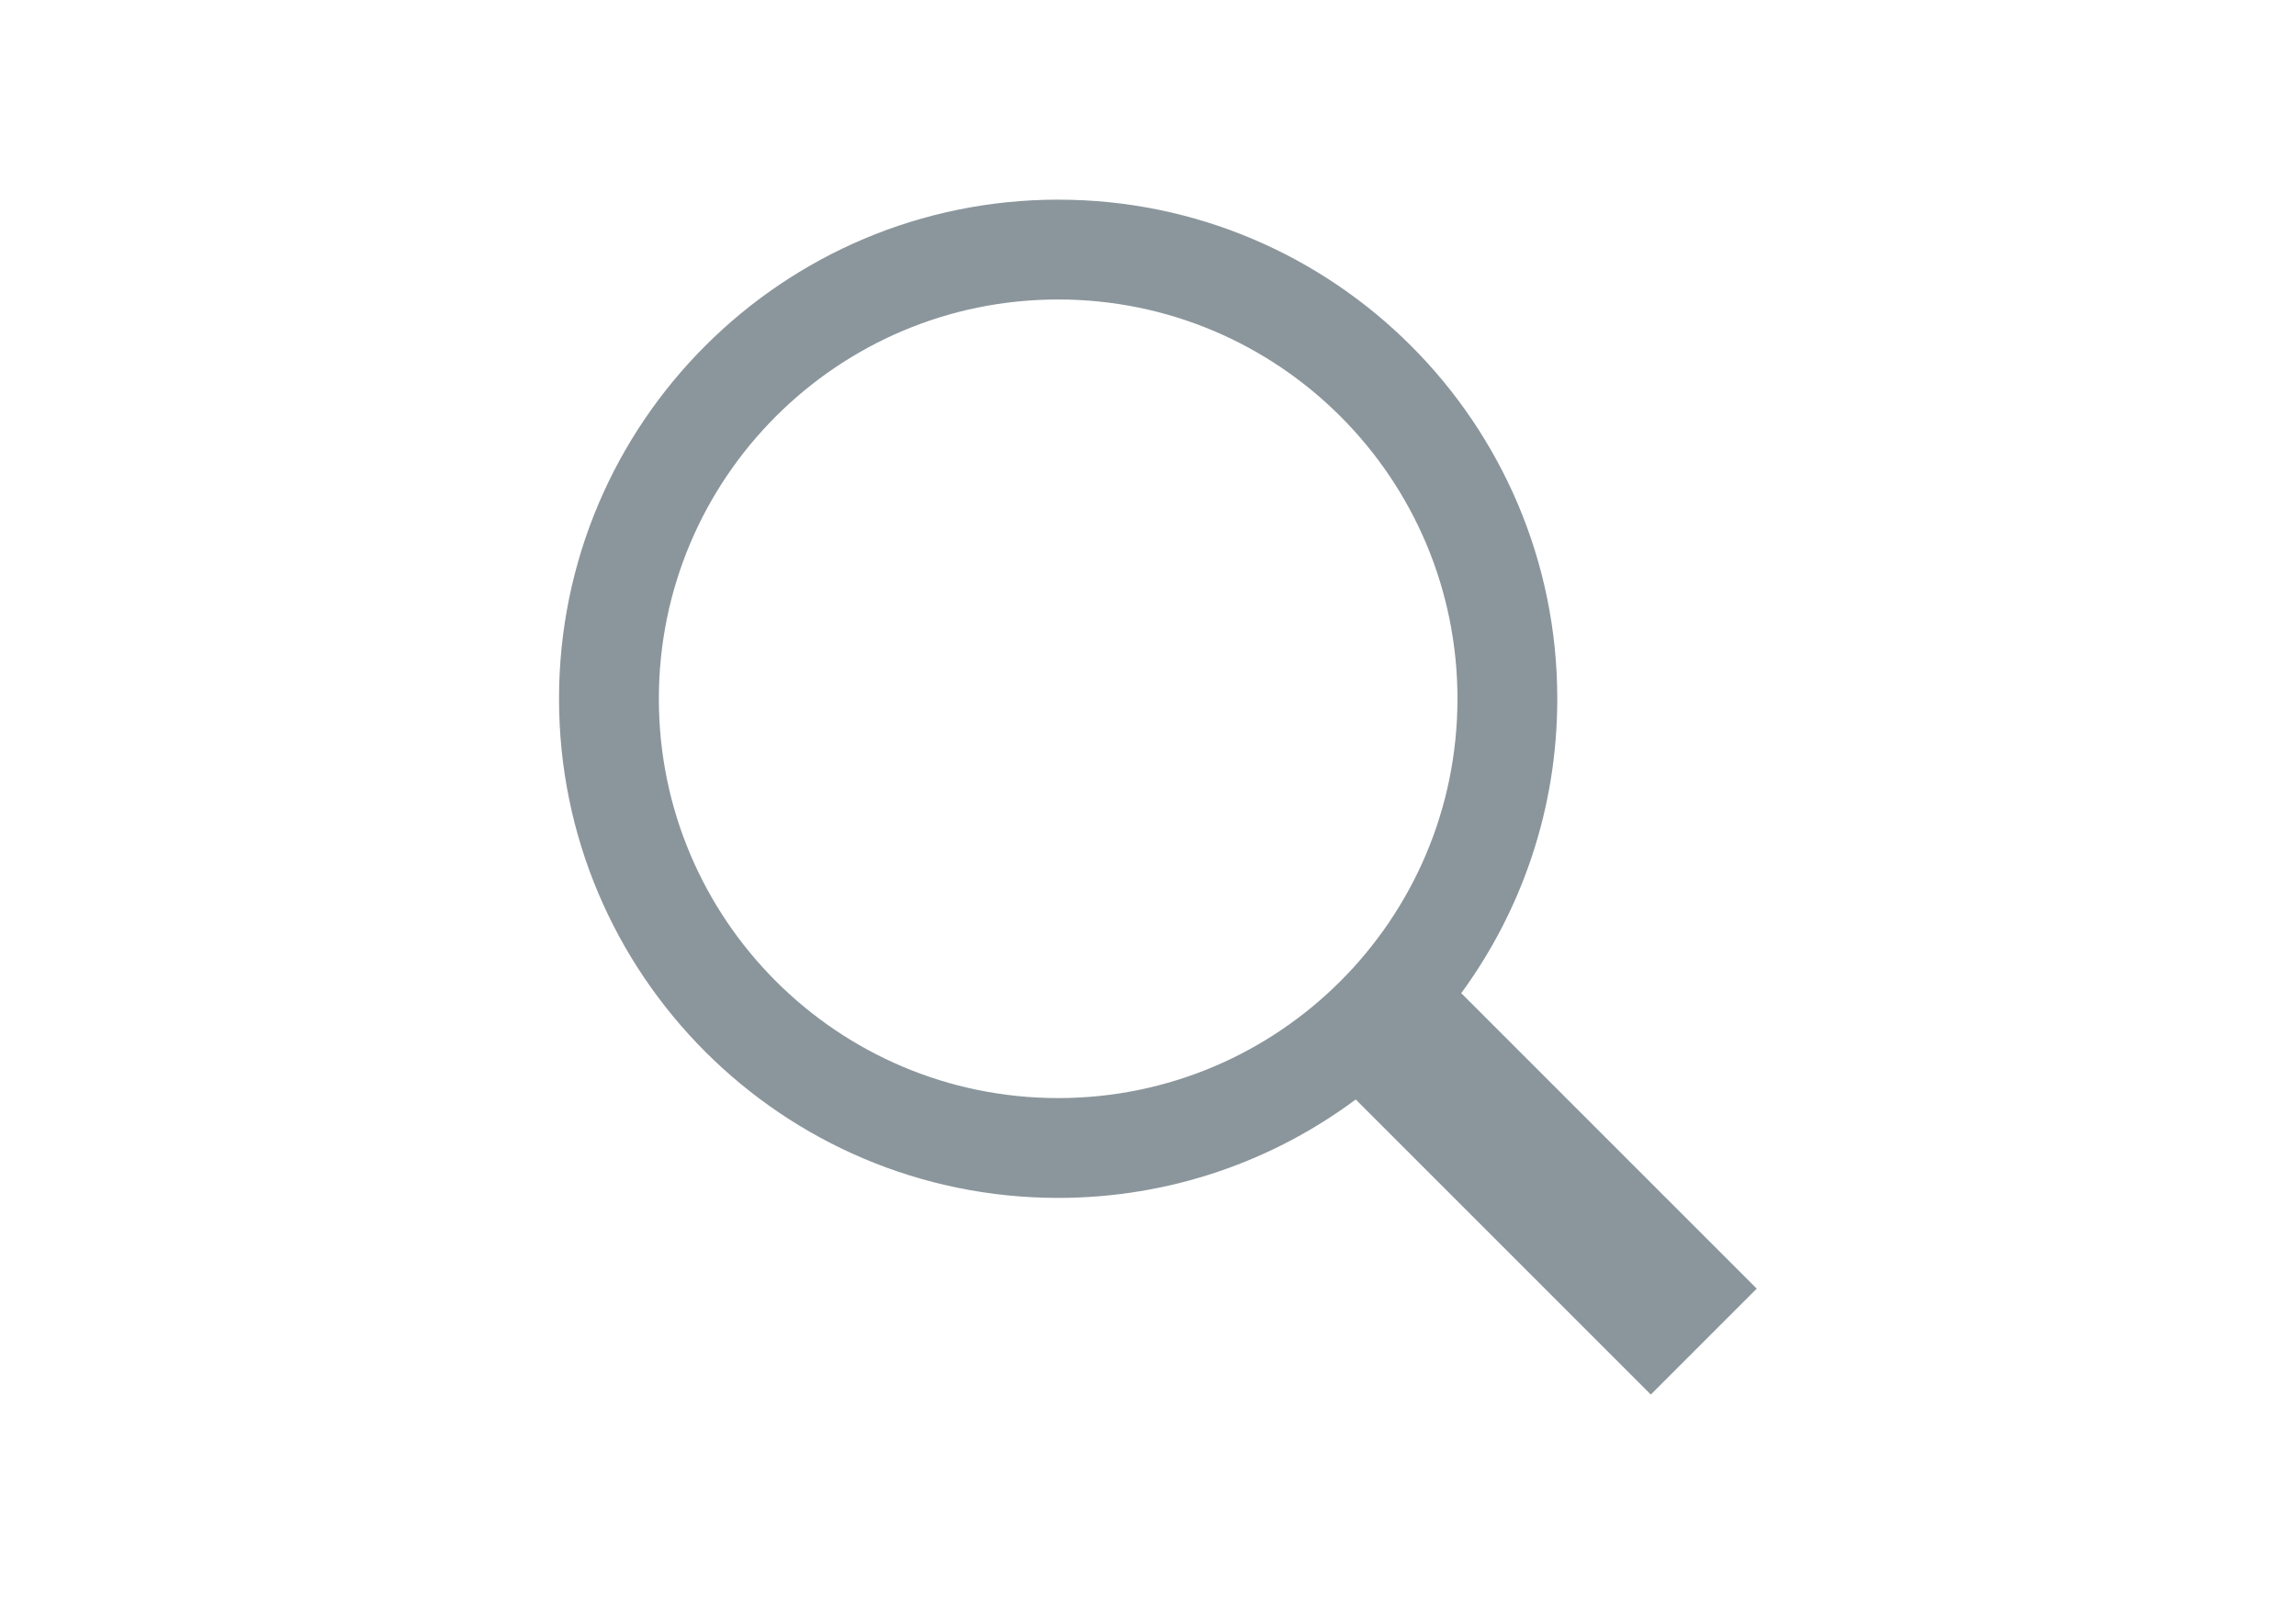
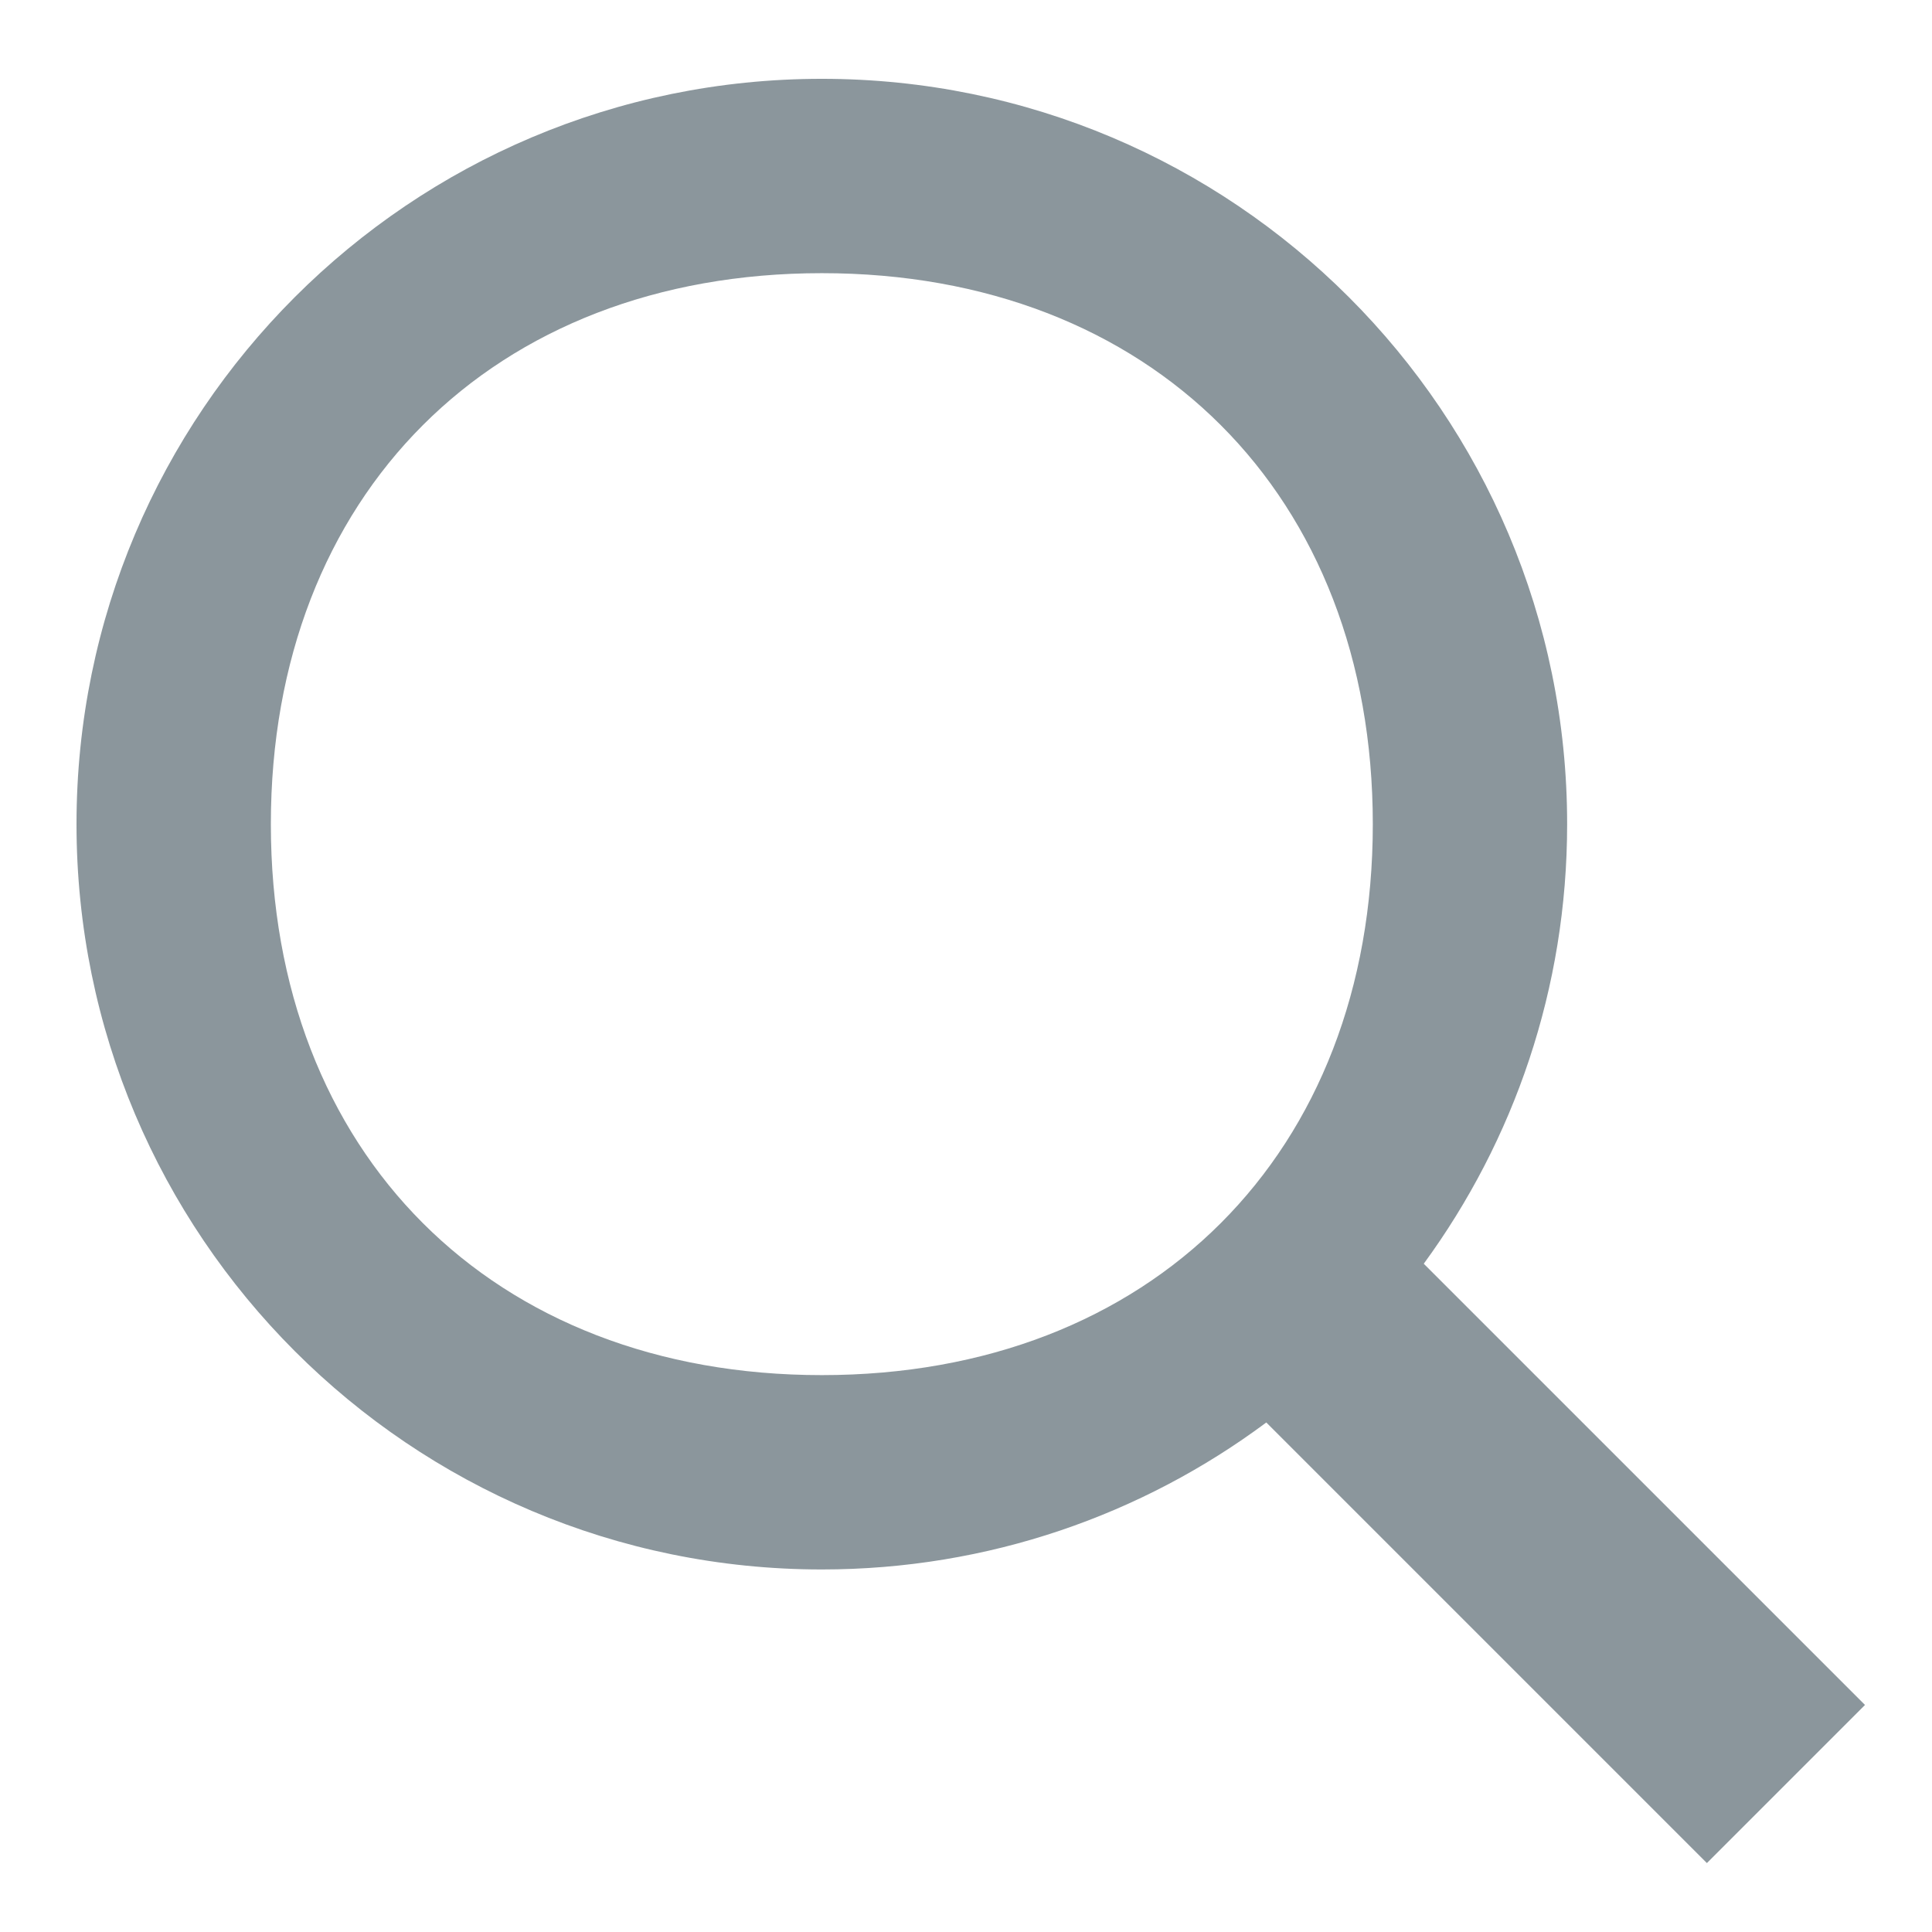
- <svg xmlns="http://www.w3.org/2000/svg" width="23" height="16" viewBox="0 0 23 16" version="1.1" id="svg5664">
+ <svg xmlns="http://www.w3.org/2000/svg" width="128" height="128" viewBox="0 0 128 128" version="1.1" id="svg5664">
  <defs id="defs5668" />
-   <path fill="#7f8b91" fill-opacity="0.9" fill-rule="evenodd" d="m 14.638,9.949 2.96,2.96 -1.061,1.061 -2.956,-2.956 C 12.749,11.633 11.717,12 10.6,12 c -2.761,0 -5,-2.239 -5,-5 0,-2.761 2.239,-5 5,-5 2.761,0 5,2.239 5,5 0,1.103 -0.357,2.122 -0.962,2.949 z M 10.6,11 c 2.209,0 4,-1.791 4,-4 0,-2.209 -1.791,-4 -4,-4 -2.209,0 -4,1.791 -4,4 0,2.209 1.791,4 4,4 z" id="path5662" />
+   <path fill="#7f8b91" fill-opacity="0.9" fill-rule="evenodd" d="M 94.328,83.726 123.561,112.958 113.086,123.433 83.896,94.243 C 75.674,100.361 65.484,103.981 54.448,103.981 27.177,103.981 5.069,81.873 5.069,54.601 5.069,27.33 27.177,5.222 54.448,5.222 c 27.272,0 49.379,22.108 49.379,49.379 0,10.892 -3.526,20.959 -9.499,29.124 z M 54.448,91.105 C 76.265,91.105 90.952,76.419 90.952,54.601 90.952,32.784 76.265,18.098 54.448,18.098 c -21.817,0 -36.503,14.686 -36.503,36.503 0,21.817 14.686,36.504 36.503,36.504 z" id="path5662" style="stroke-width:9.876" />
</svg>
